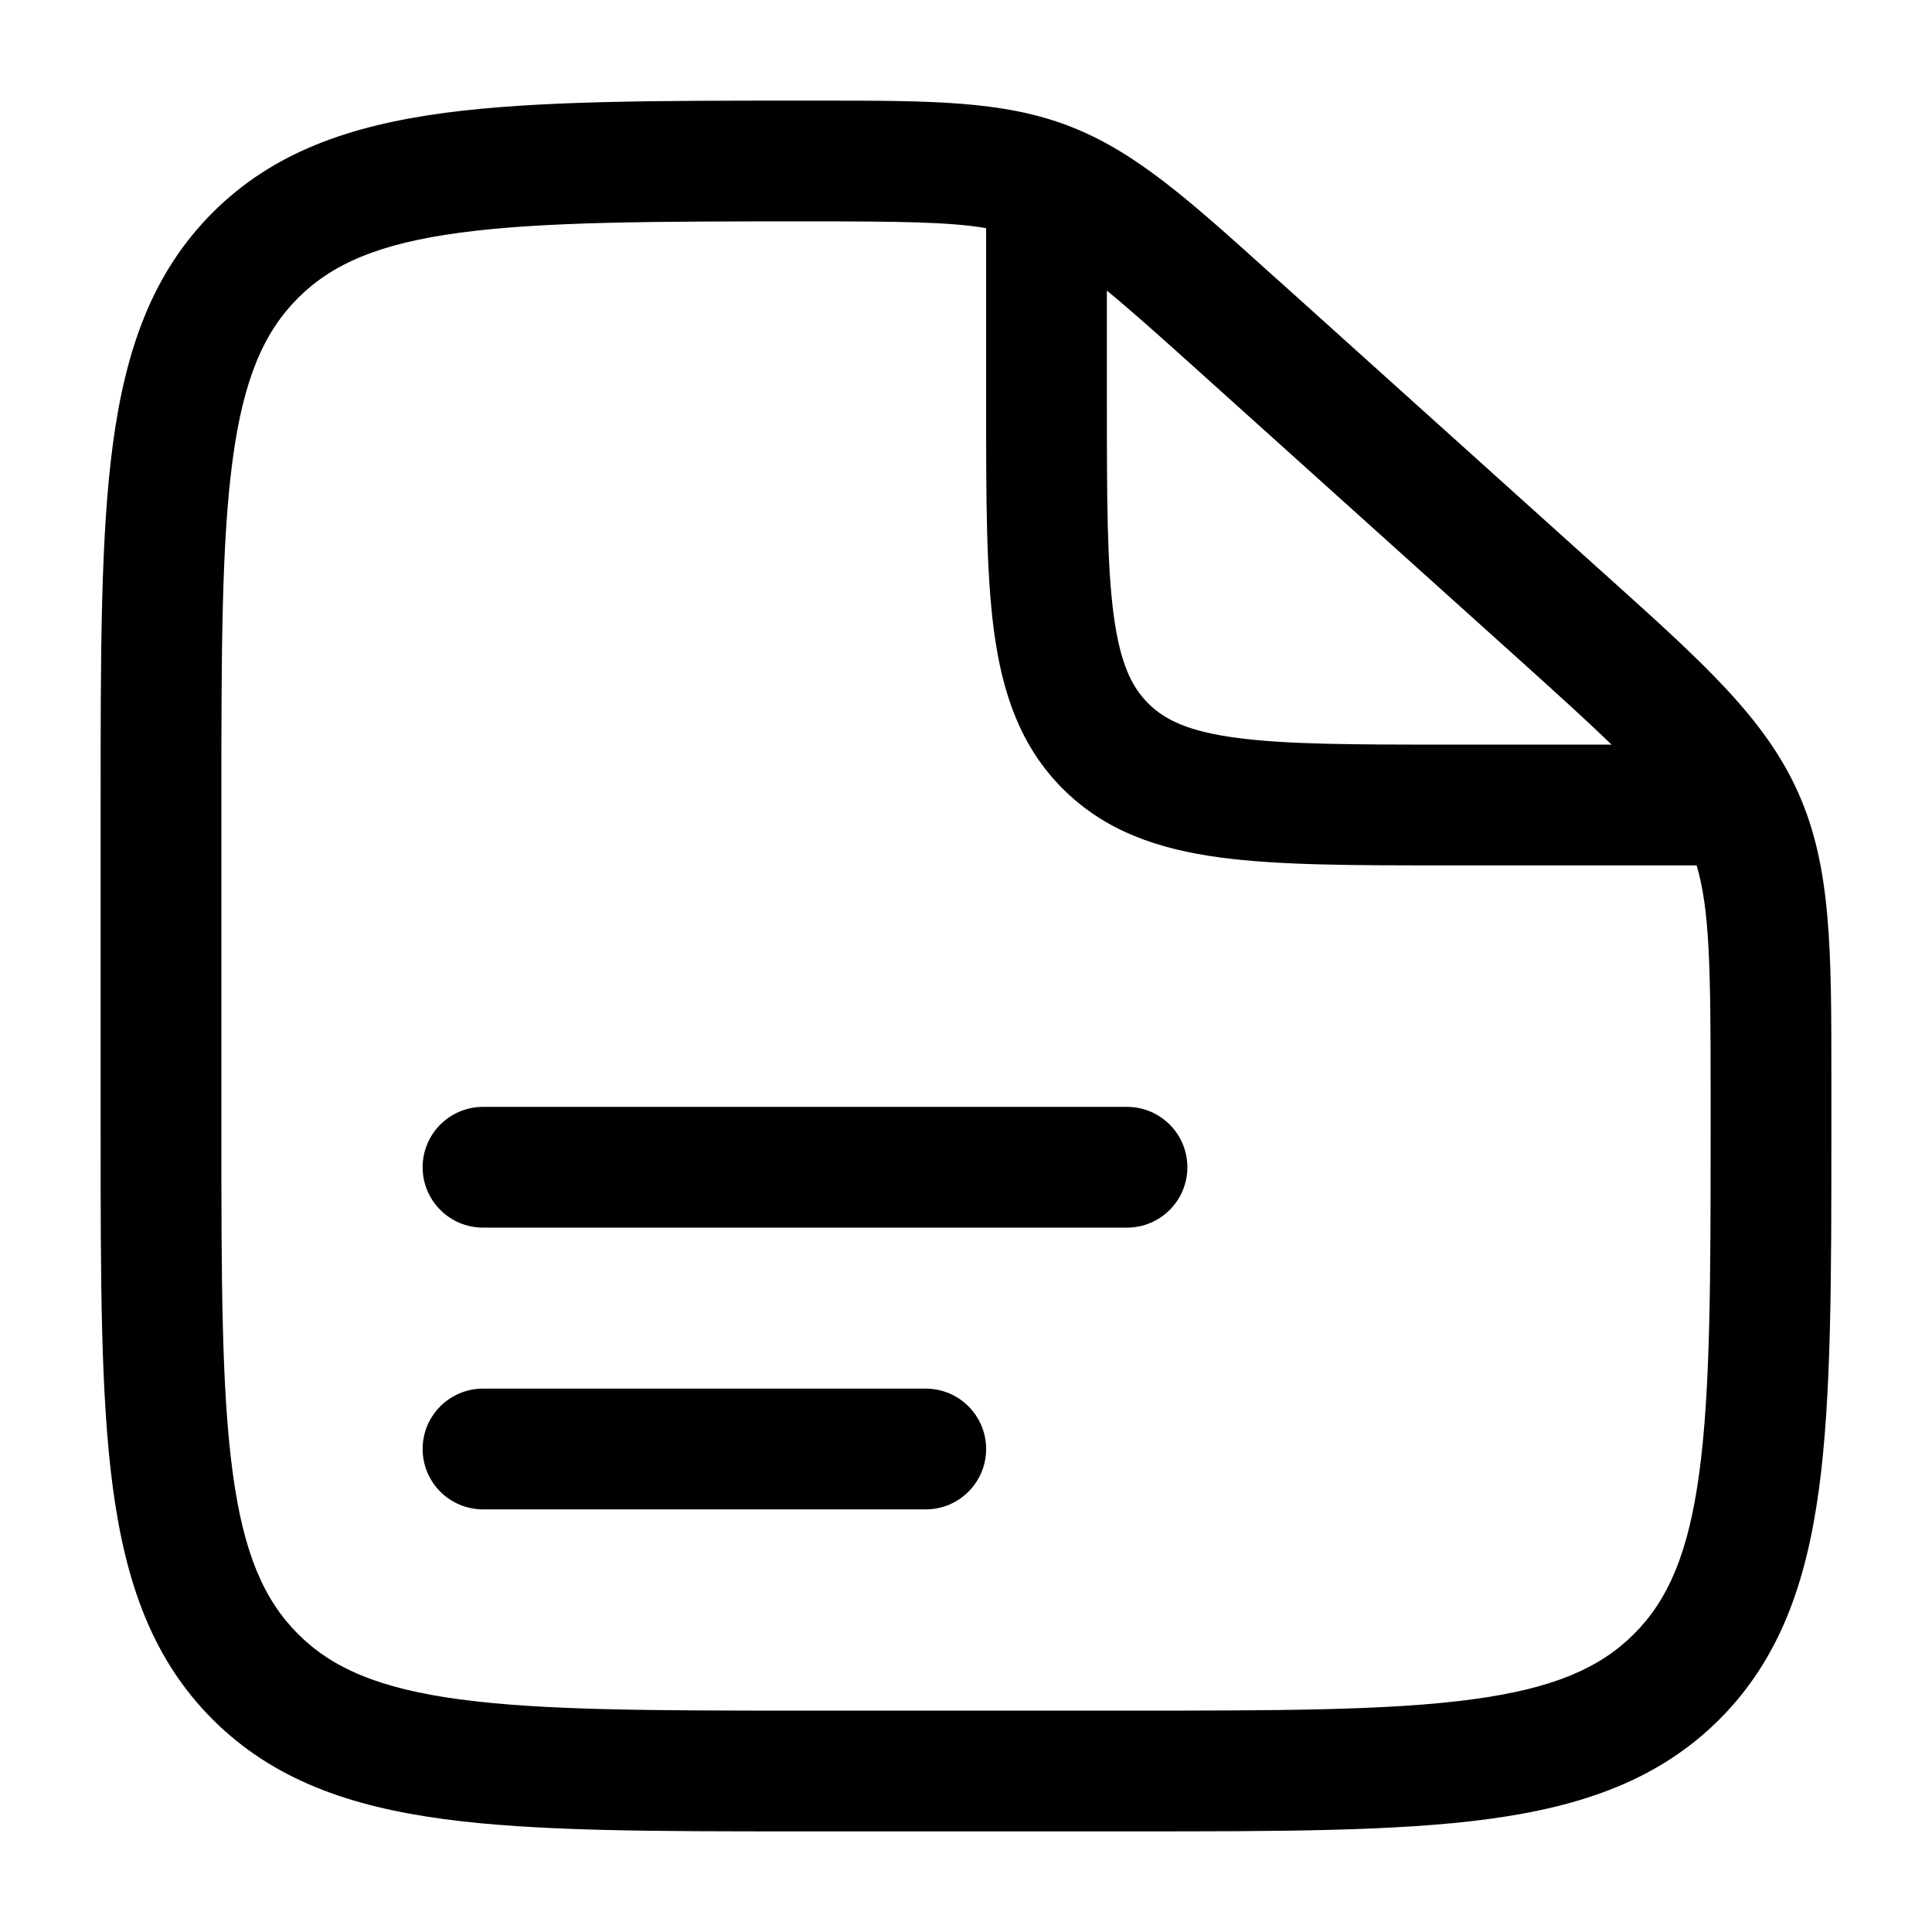
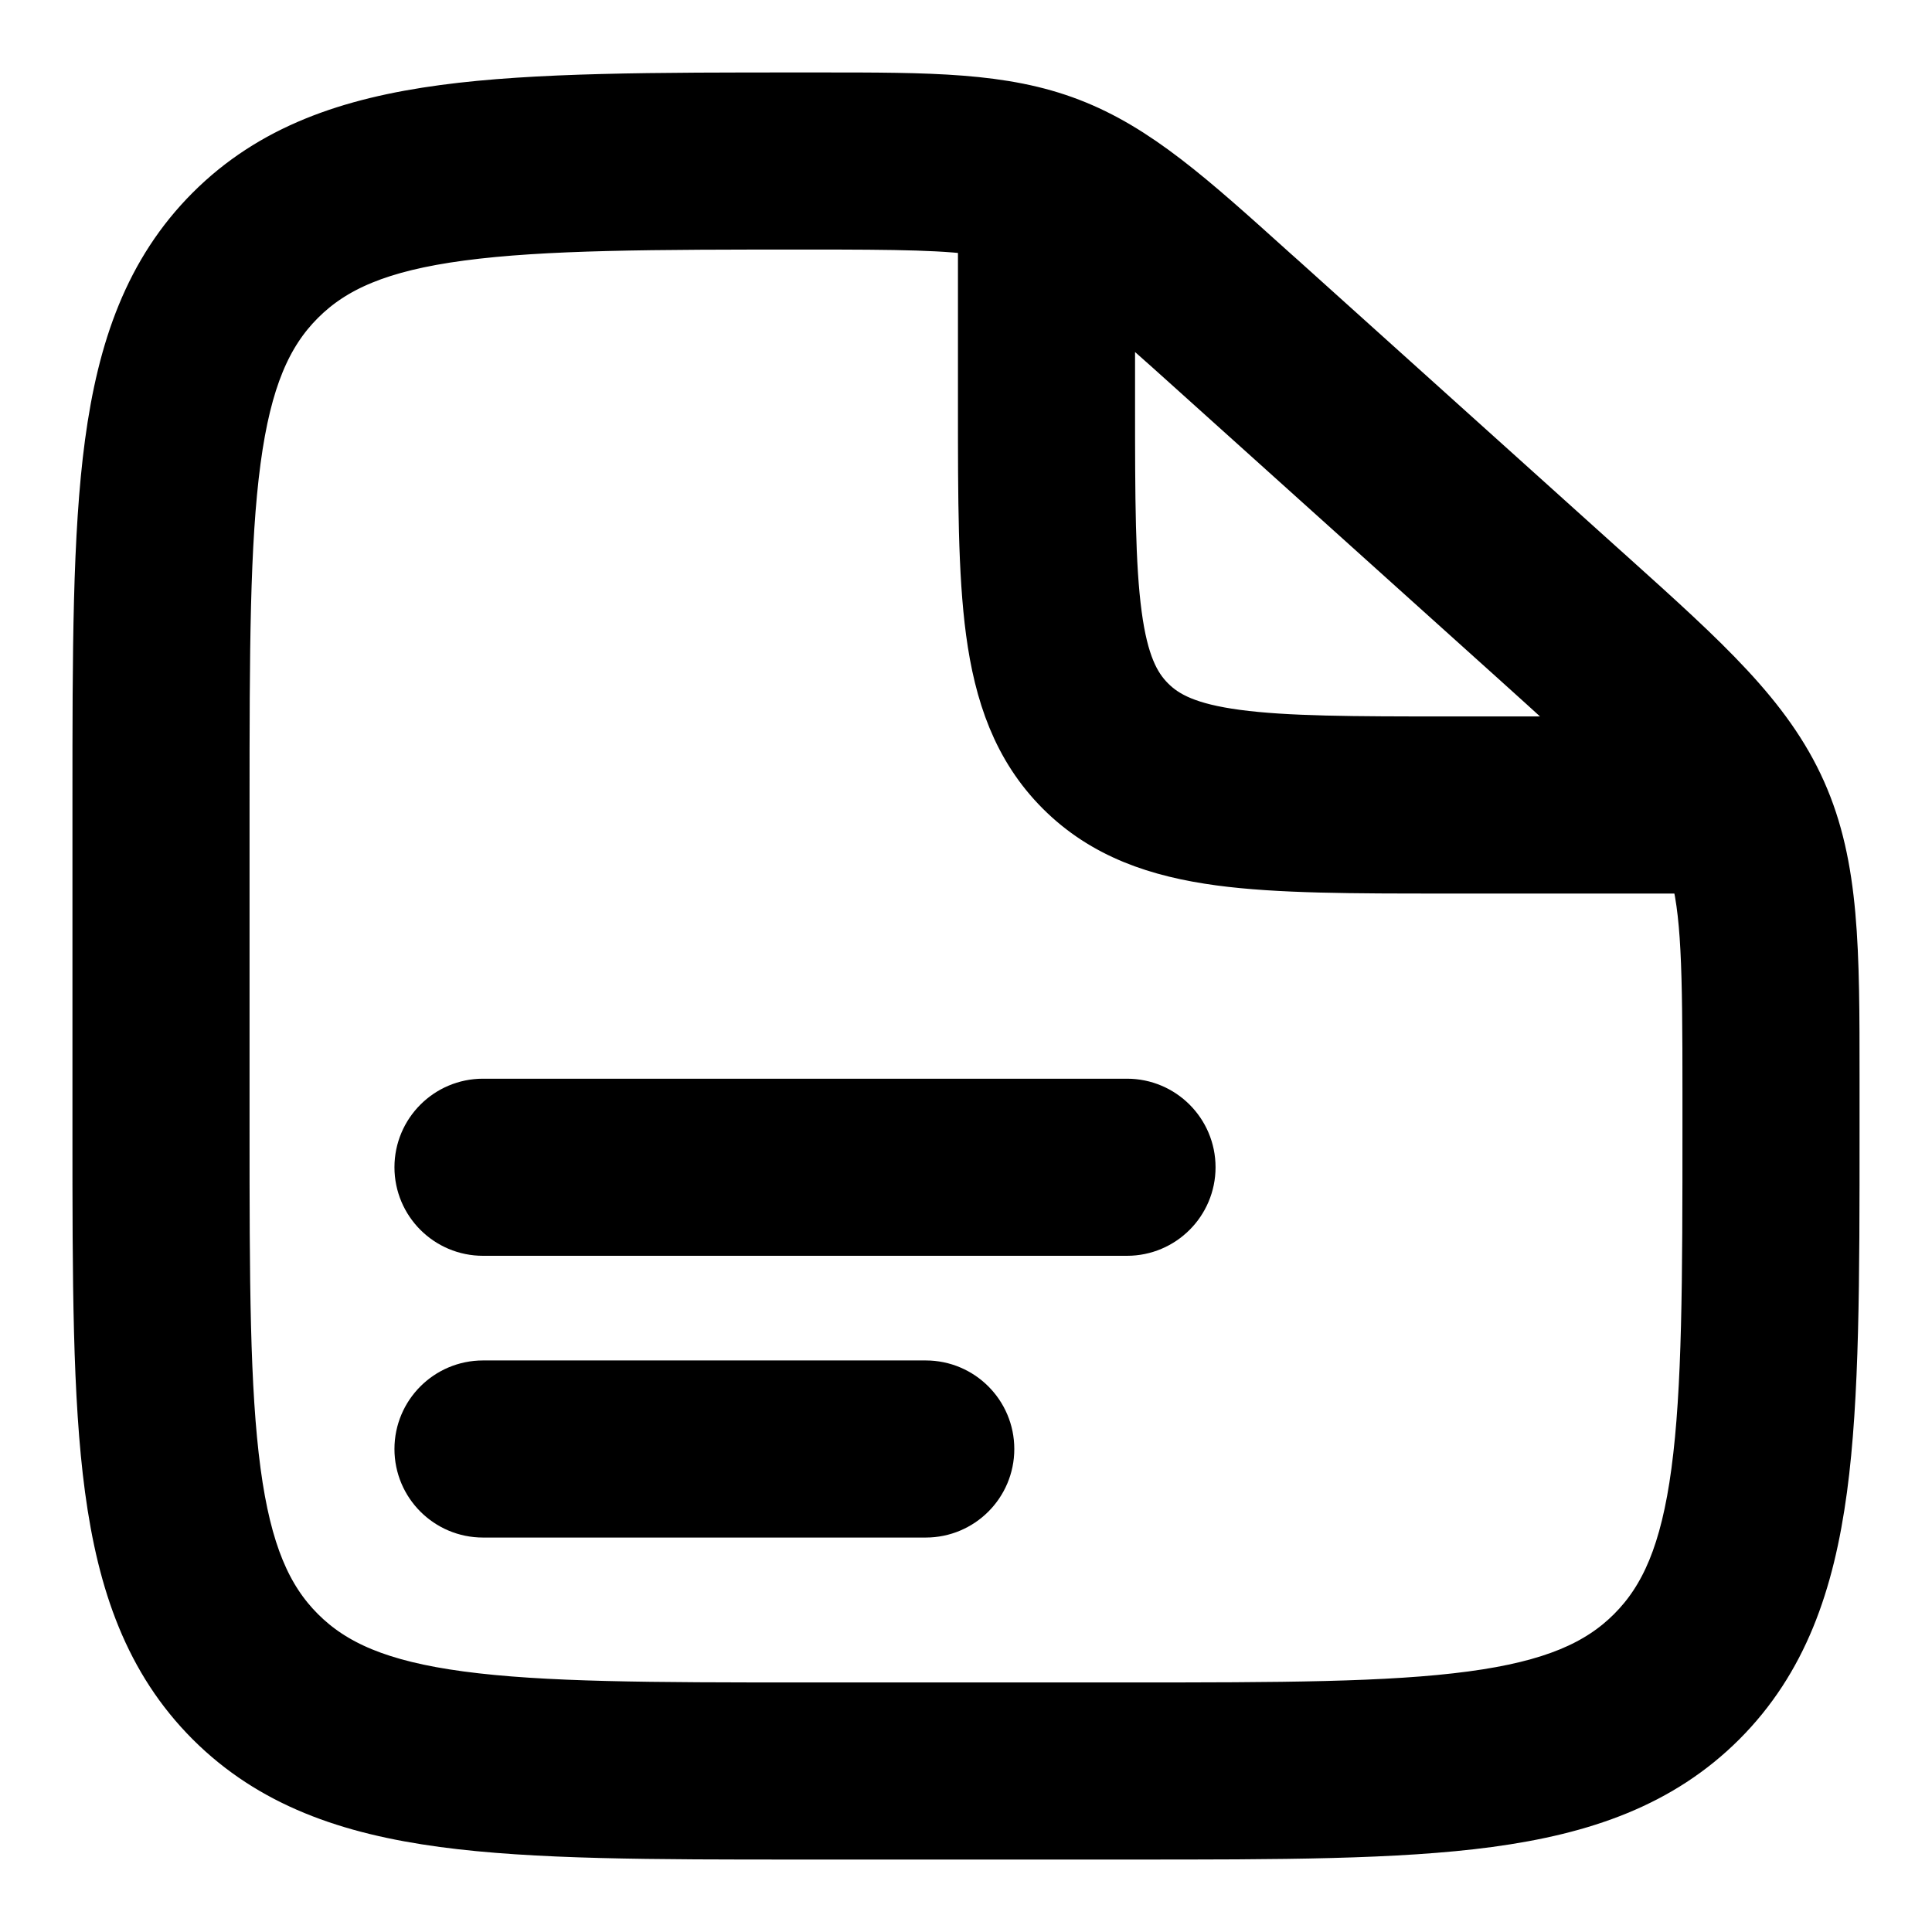
<svg xmlns="http://www.w3.org/2000/svg" width="24" height="24" viewBox="0 0 24 24" fill="none">
-   <path fill-rule="evenodd" clip-rule="evenodd" d="M5.25 14.5C5.25 14.086 5.586 13.75 6 13.75H14C14.414 13.75 14.75 14.086 14.75 14.5C14.75 14.914 14.414 15.25 14 15.25H6C5.586 15.25 5.25 14.914 5.25 14.5Z" fill="#000000" />
-   <path fill-rule="evenodd" clip-rule="evenodd" d="M5.25 18C5.25 17.586 5.586 17.25 6 17.25H11.5C11.914 17.25 12.25 17.586 12.25 18C12.25 18.414 11.914 18.75 11.5 18.75H6C5.586 18.75 5.25 18.414 5.25 18Z" fill="#000000" />
-   <path fill-rule="evenodd" clip-rule="evenodd" d="M12.25 2.834C11.79 2.756 11.162 2.75 10.03 2.75C8.113 2.75 6.751 2.752 5.718 2.89C4.706 3.025 4.125 3.279 3.702 3.702C3.279 4.125 3.025 4.705 2.89 5.711C2.752 6.739 2.75 8.093 2.75 10V14C2.75 15.907 2.752 17.262 2.89 18.289C3.025 19.295 3.279 19.875 3.702 20.298C4.125 20.721 4.705 20.975 5.711 21.11C6.739 21.248 8.093 21.25 10 21.25H14C15.907 21.25 17.262 21.248 18.289 21.11C19.295 20.975 19.875 20.721 20.298 20.298C20.721 19.875 20.975 19.295 21.11 18.289C21.248 17.262 21.25 15.907 21.25 14V13.563C21.25 12.027 21.239 11.299 21.076 10.75H17.946C16.814 10.75 15.888 10.75 15.157 10.652C14.393 10.549 13.731 10.327 13.202 9.798C12.673 9.269 12.451 8.607 12.348 7.843C12.25 7.112 12.25 6.187 12.25 5.054V2.834ZM13.75 3.61V5C13.75 6.2 13.752 7.024 13.835 7.643C13.915 8.241 14.059 8.534 14.263 8.737C14.466 8.941 14.759 9.085 15.357 9.165C15.976 9.248 16.8 9.25 18 9.25H20.02C19.723 8.963 19.343 8.618 18.85 8.174L14.891 4.611C14.406 4.174 14.045 3.852 13.75 3.61ZM10.175 1.25C11.56 1.25 12.455 1.249 13.278 1.565C14.101 1.881 14.763 2.477 15.787 3.4C15.823 3.431 15.858 3.464 15.895 3.496L19.853 7.059C19.896 7.097 19.937 7.135 19.978 7.171C21.162 8.236 21.927 8.925 22.339 9.849C22.751 10.773 22.75 11.803 22.75 13.395C22.75 13.45 22.75 13.506 22.75 13.563V14.056C22.75 15.894 22.75 17.35 22.597 18.489C22.439 19.662 22.107 20.61 21.359 21.359C20.61 22.107 19.661 22.439 18.489 22.597C17.35 22.75 15.894 22.75 14.056 22.75H9.944C8.106 22.75 6.65 22.75 5.511 22.597C4.339 22.439 3.39 22.107 2.641 21.359C1.893 20.61 1.561 19.662 1.403 18.489C1.25 17.35 1.25 15.894 1.25 14.056V9.944C1.25 8.106 1.25 6.65 1.403 5.511C1.561 4.339 1.893 3.39 2.641 2.641C3.39 1.892 4.342 1.561 5.519 1.403C6.663 1.25 8.126 1.25 9.974 1.25L10.03 1.25C10.079 1.25 10.127 1.25 10.175 1.25Z" fill="#000000" />
+   <g stroke="#000000" stroke-width="0.7" stroke-linejoin="round" stroke-linecap="round">
+     <path fill-rule="evenodd" clip-rule="evenodd" d="M5.25 14.5C5.25 14.086 5.586 13.75 6 13.75H14C14.414 13.75 14.75 14.086 14.75 14.5C14.75 14.914 14.414 15.25 14 15.25H6C5.586 15.25 5.25 14.914 5.25 14.5Z" fill="#000000" />
+     <path fill-rule="evenodd" clip-rule="evenodd" d="M5.25 18C5.25 17.586 5.586 17.25 6 17.25H11.5C11.914 17.25 12.25 17.586 12.25 18C12.25 18.414 11.914 18.75 11.5 18.75H6C5.586 18.75 5.25 18.414 5.25 18Z" fill="#000000" />
+     <path fill-rule="evenodd" clip-rule="evenodd" d="M12.25 2.834C11.79 2.756 11.162 2.75 10.03 2.75C8.113 2.75 6.751 2.752 5.718 2.89C4.706 3.025 4.125 3.279 3.702 3.702C3.279 4.125 3.025 4.705 2.89 5.711C2.752 6.739 2.75 8.093 2.75 10V14C2.75 15.907 2.752 17.262 2.89 18.289C3.025 19.295 3.279 19.875 3.702 20.298C4.125 20.721 4.705 20.975 5.711 21.11C6.739 21.248 8.093 21.25 10 21.25H14C15.907 21.25 17.262 21.248 18.289 21.11C19.295 20.975 19.875 20.721 20.298 20.298C20.721 19.875 20.975 19.295 21.11 18.289C21.248 17.262 21.25 15.907 21.25 14V13.563C21.25 12.027 21.239 11.299 21.076 10.75H17.946C16.814 10.75 15.888 10.75 15.157 10.652C14.393 10.549 13.731 10.327 13.202 9.798C12.673 9.269 12.451 8.607 12.348 7.843C12.25 7.112 12.25 6.187 12.25 5.054V2.834ZM13.75 3.61V5C13.75 6.2 13.752 7.024 13.835 7.643C13.915 8.241 14.059 8.534 14.263 8.737C14.466 8.941 14.759 9.085 15.357 9.165C15.976 9.248 16.8 9.25 18 9.25H20.02C19.723 8.963 19.343 8.618 18.85 8.174L14.891 4.611C14.406 4.174 14.045 3.852 13.75 3.61ZM10.175 1.25C11.56 1.25 12.455 1.249 13.278 1.565C14.101 1.881 14.763 2.477 15.787 3.4C15.823 3.431 15.858 3.464 15.895 3.496L19.853 7.059C19.896 7.097 19.937 7.135 19.978 7.171C21.162 8.236 21.927 8.925 22.339 9.849C22.751 10.773 22.75 11.803 22.75 13.395C22.75 13.45 22.75 13.506 22.75 13.563V14.056C22.75 15.894 22.75 17.35 22.597 18.489C22.439 19.662 22.107 20.61 21.359 21.359C20.61 22.107 19.661 22.439 18.489 22.597C17.35 22.75 15.894 22.75 14.056 22.75H9.944C8.106 22.75 6.65 22.75 5.511 22.597C4.339 22.439 3.39 22.107 2.641 21.359C1.893 20.61 1.561 19.662 1.403 18.489C1.25 17.35 1.25 15.894 1.25 14.056V9.944C1.25 8.106 1.25 6.65 1.403 5.511C1.561 4.339 1.893 3.39 2.641 2.641C3.39 1.892 4.342 1.561 5.519 1.403C6.663 1.25 8.126 1.25 9.974 1.25L10.03 1.25C10.079 1.25 10.127 1.25 10.175 1.25Z" fill="#000000" />
+   </g>
</svg>
